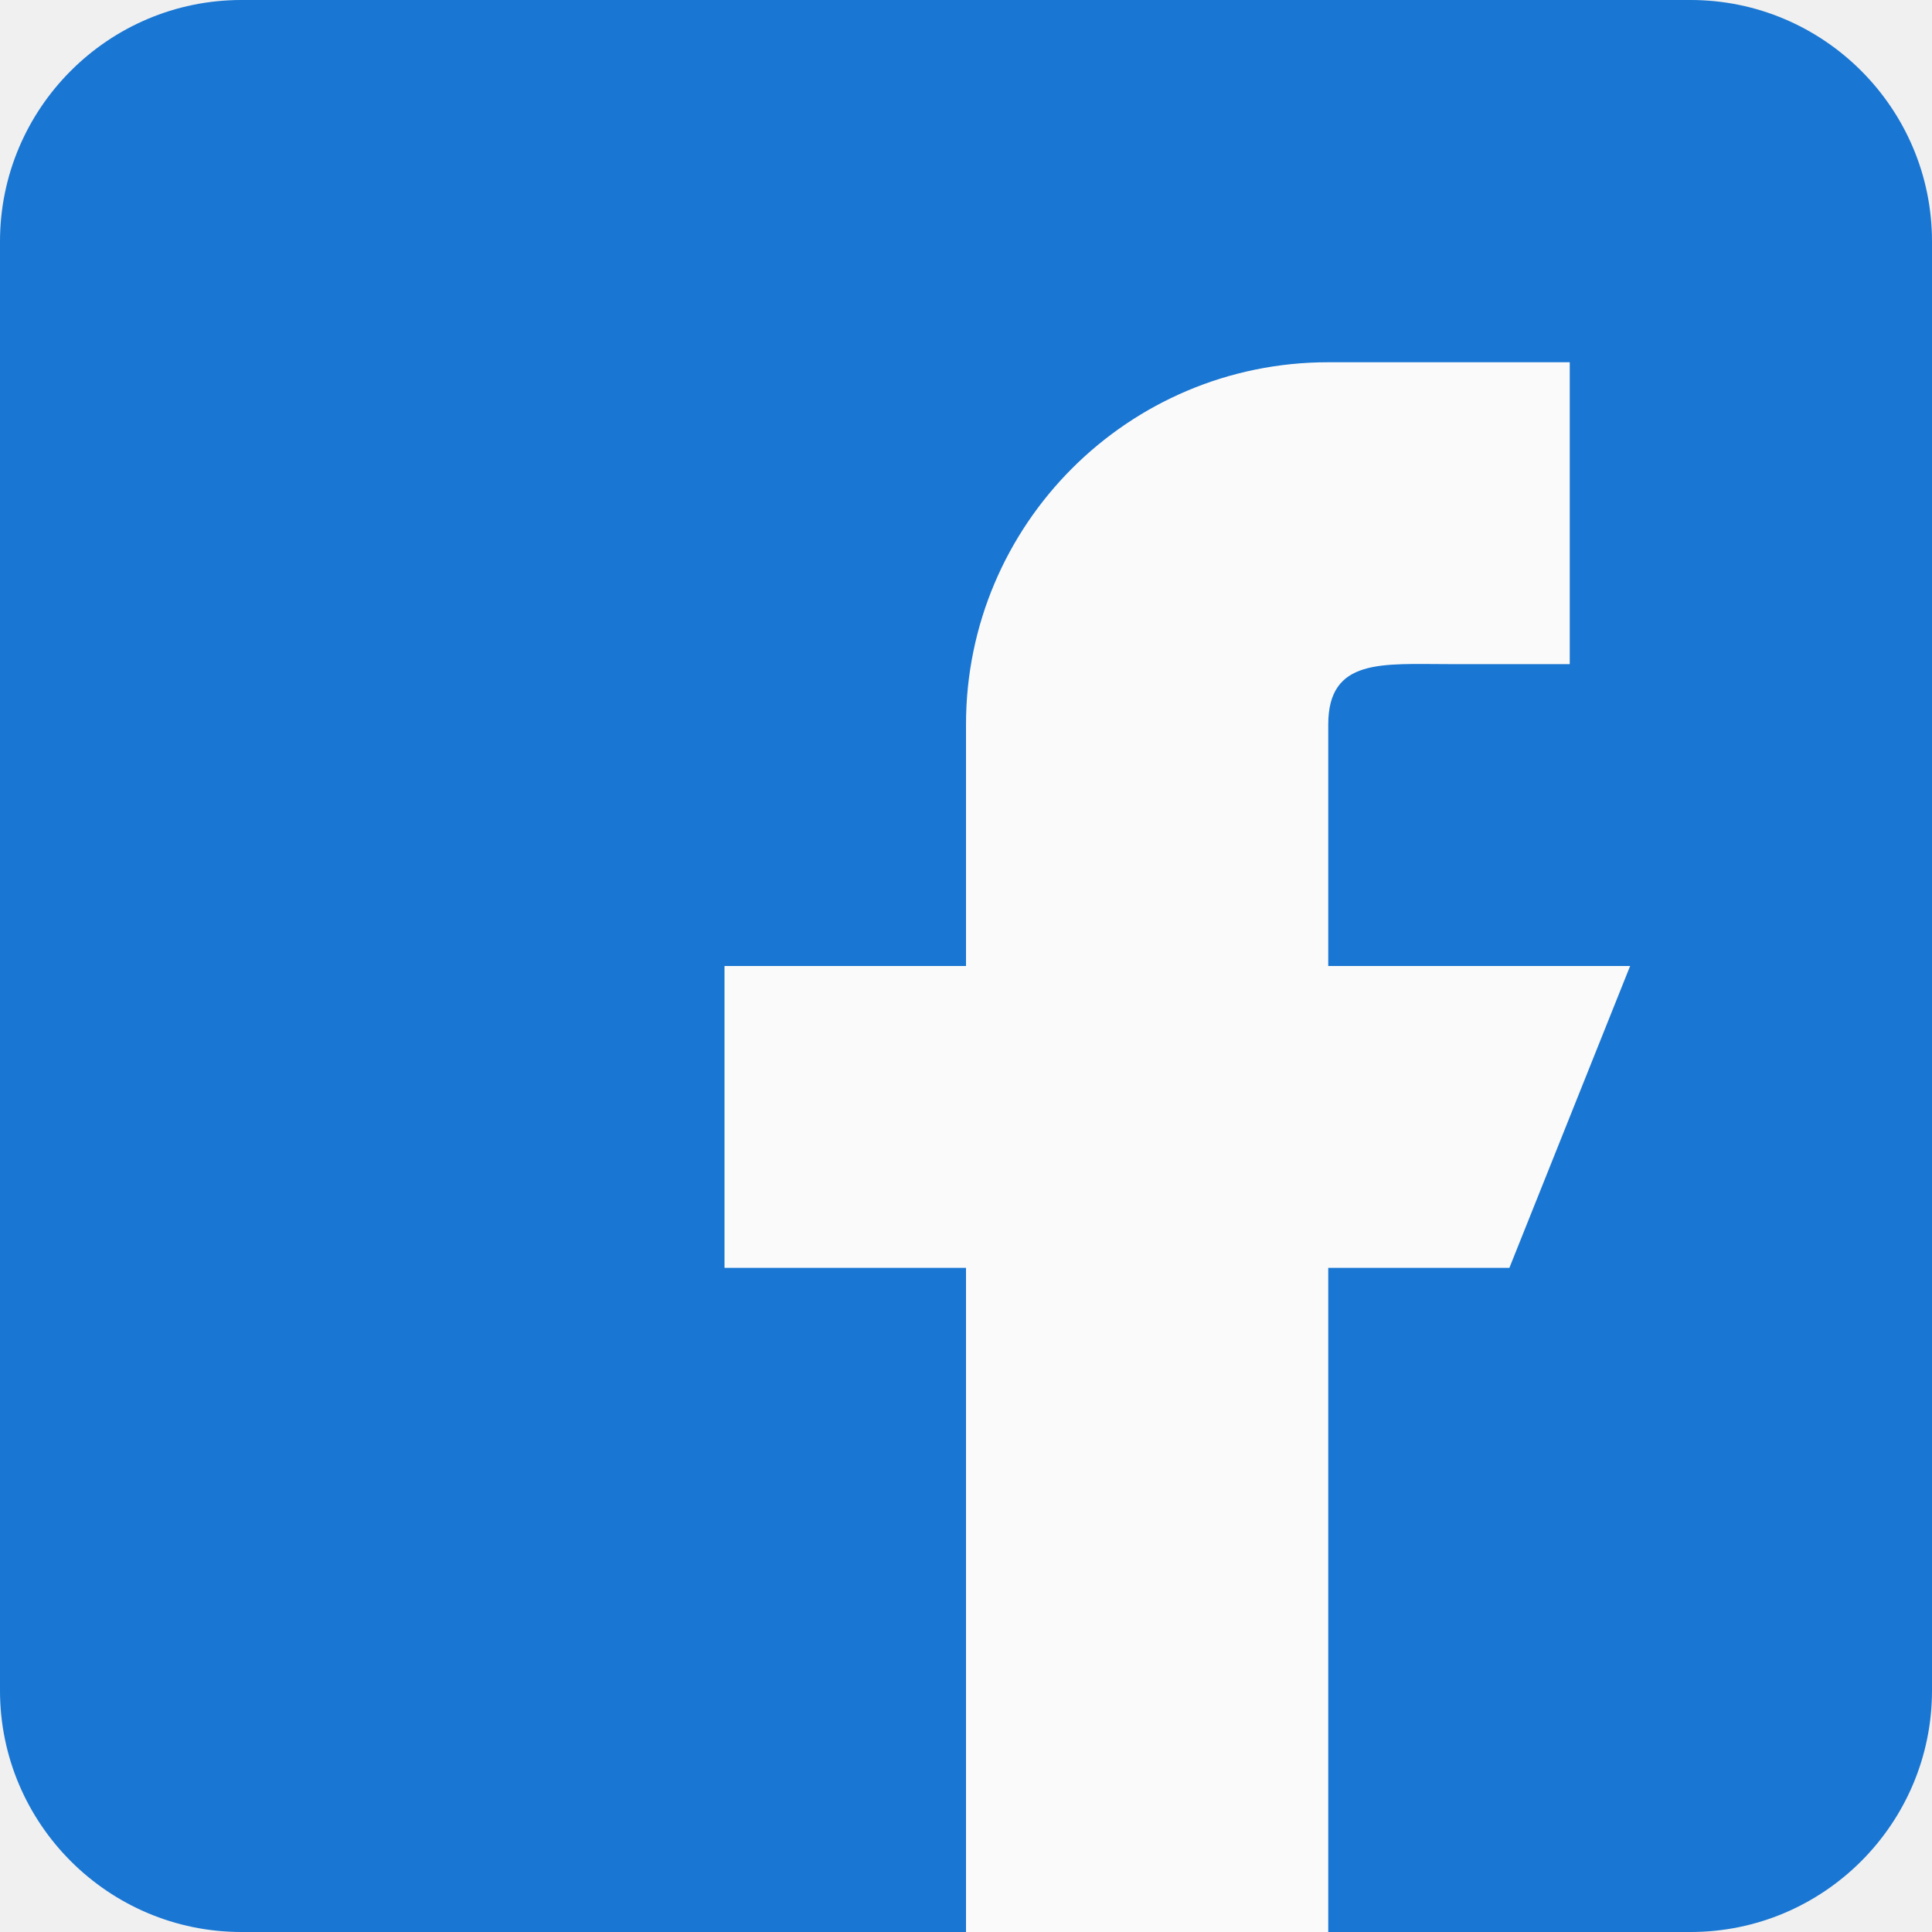
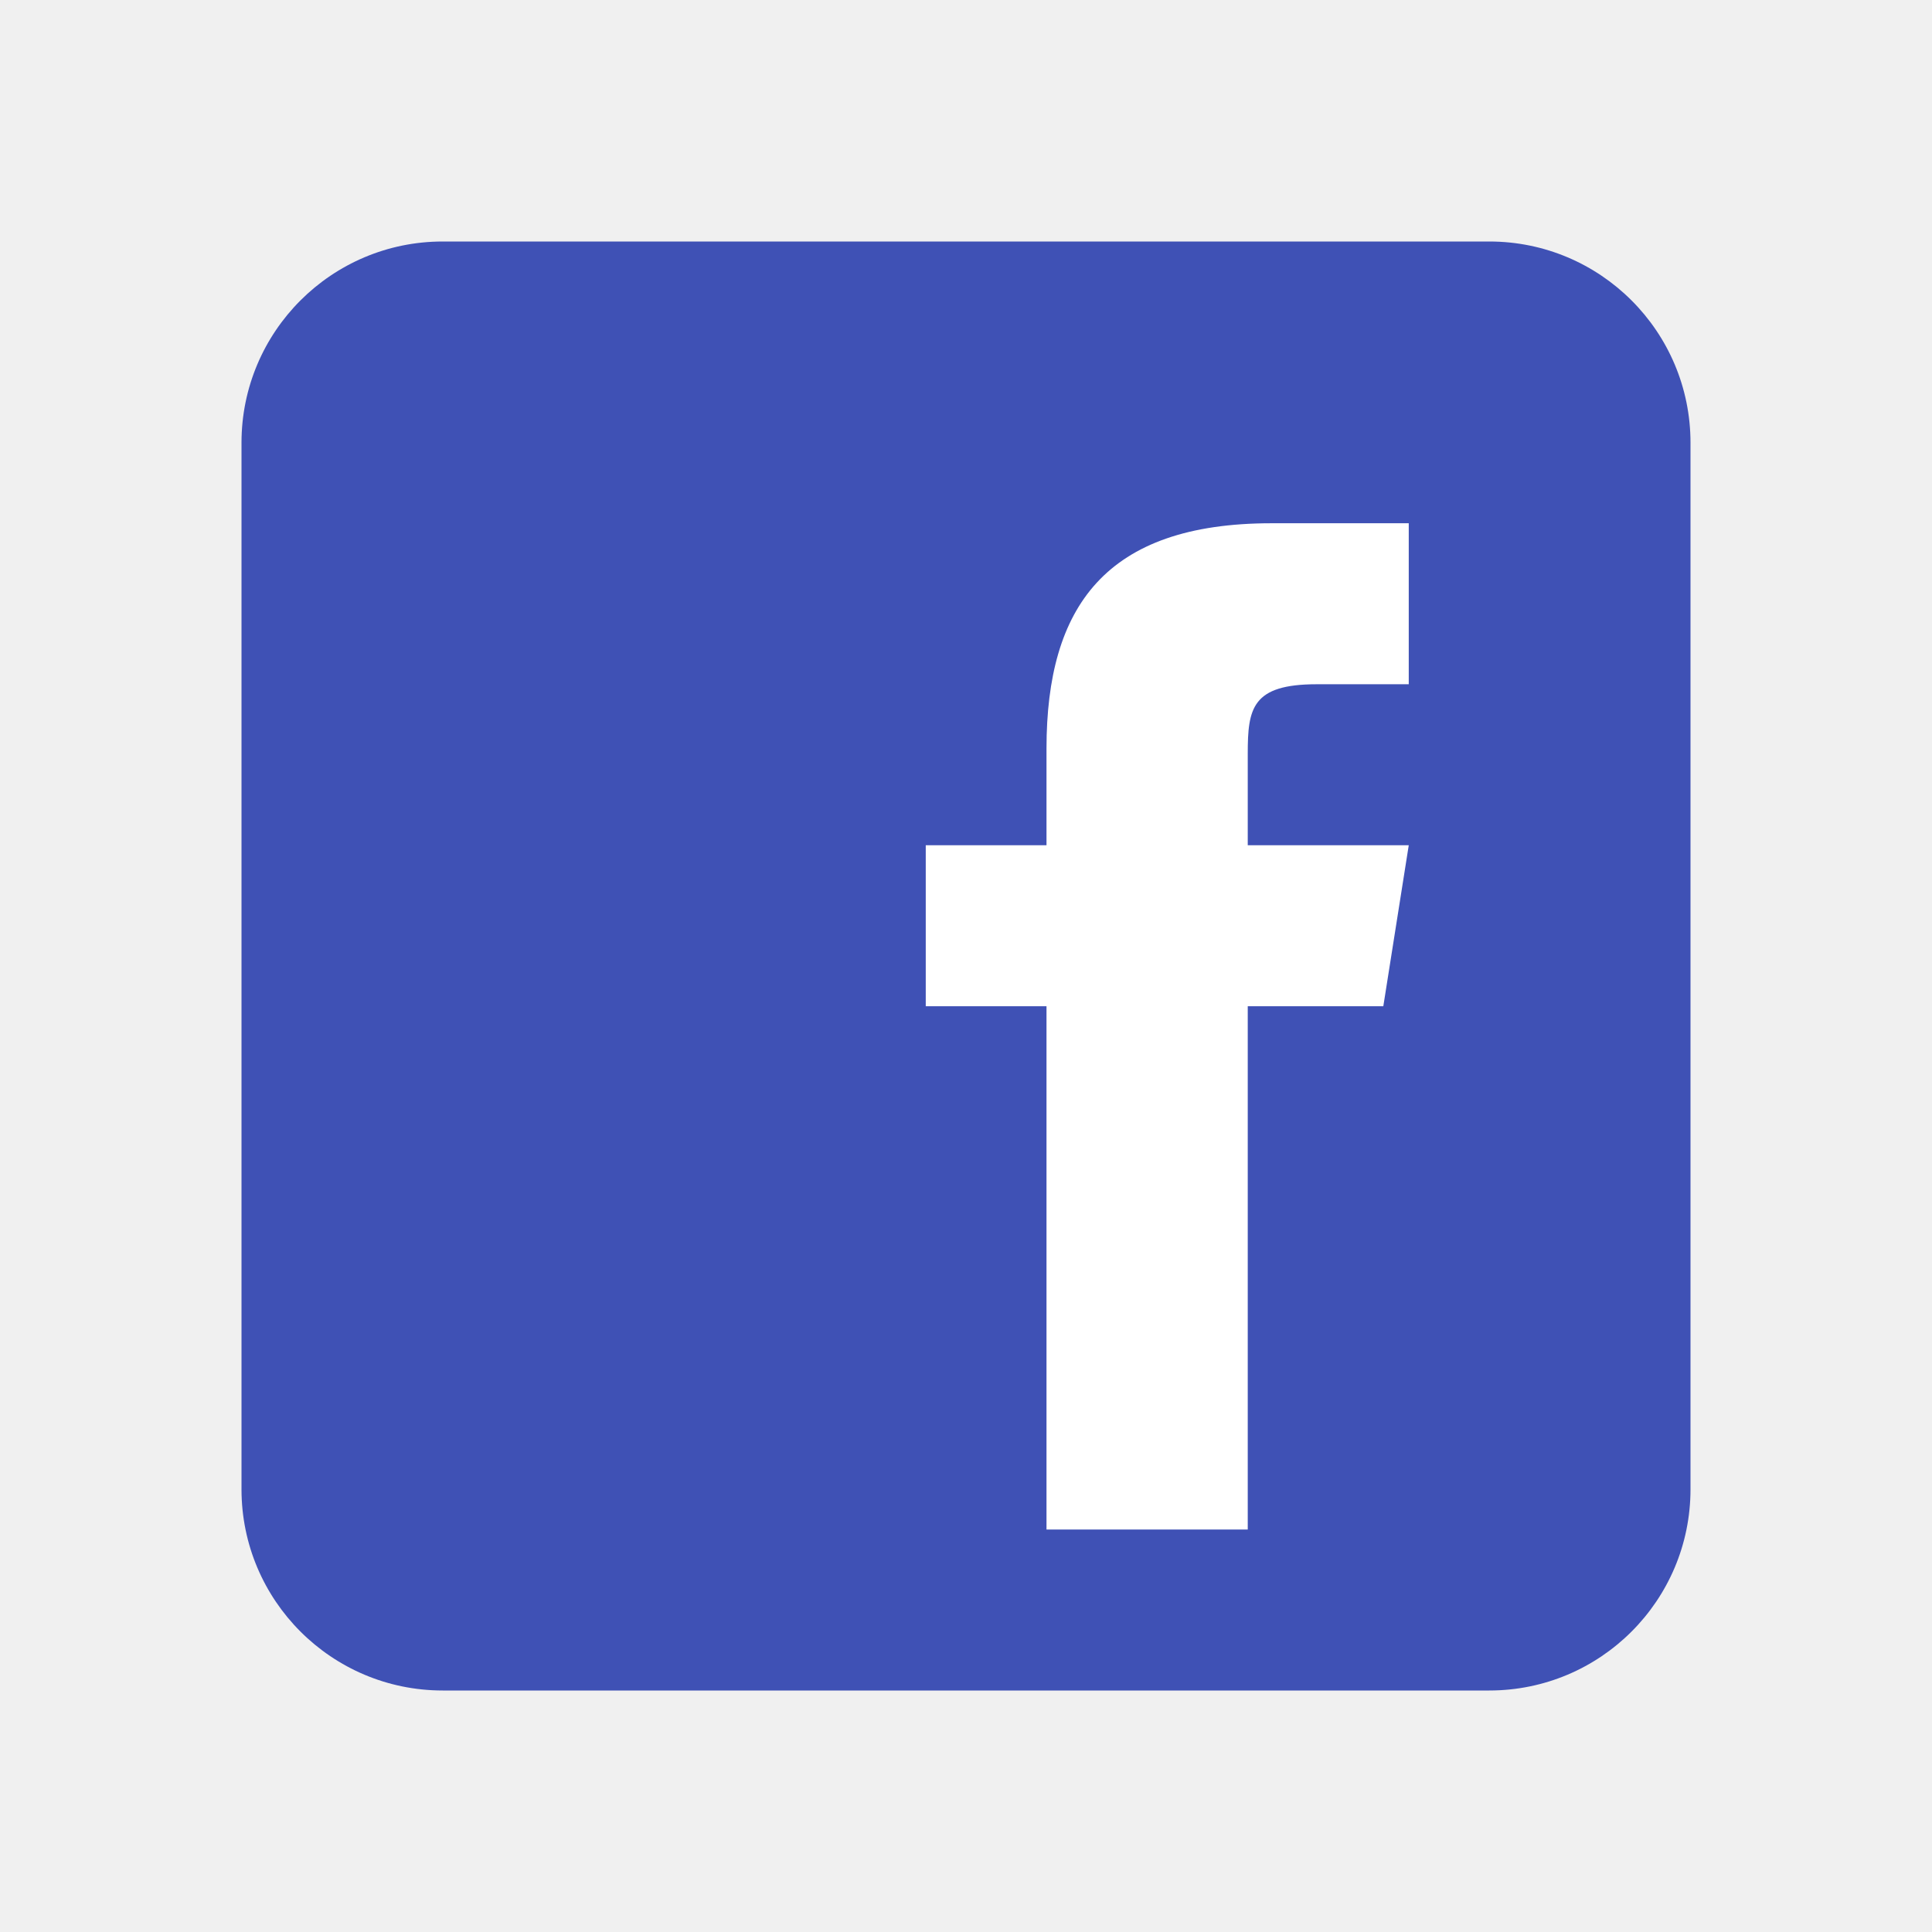
- <svg xmlns="http://www.w3.org/2000/svg" viewBox="0 0 16 16">
-   <path fill="#1976D2" d="M14 0H2C.897 0 0 .897 0 2v12c0 1.103.897 2 2 2h12c1.103 0 2-.897 2-2V2c0-1.103-.897-2-2-2z" />
-   <path fill="#FAFAFA" fill-rule="evenodd" d="M13.5 8H11V6c0-.552.448-.5 1-.5h1V3h-2a3 3 0 0 0-3 3v2H6v2.5h2V16h3v-5.5h1.5l1-2.5z" clip-rule="evenodd" />
+ <svg xmlns="http://www.w3.org/2000/svg" viewBox="0 0 48 48" width="48px" height="48px">
+   <path fill="#3F51B5" d="M42,37c0,2.762-2.238,5-5,5H11c-2.761,0-5-2.238-5-5V11c0-2.762,2.239-5,5-5h26c2.762,0,5,2.238,5,5V37z" />
+   <path fill="#FFF" d="M34.368,25H31v13h-5V25h-3v-4h3v-2.41c0.002-3.508,1.459-5.59,5.592-5.59H35v4h-2.287C31.104,17,31,17.6,31,18.723V21h4L34.368,25z" />
</svg>
